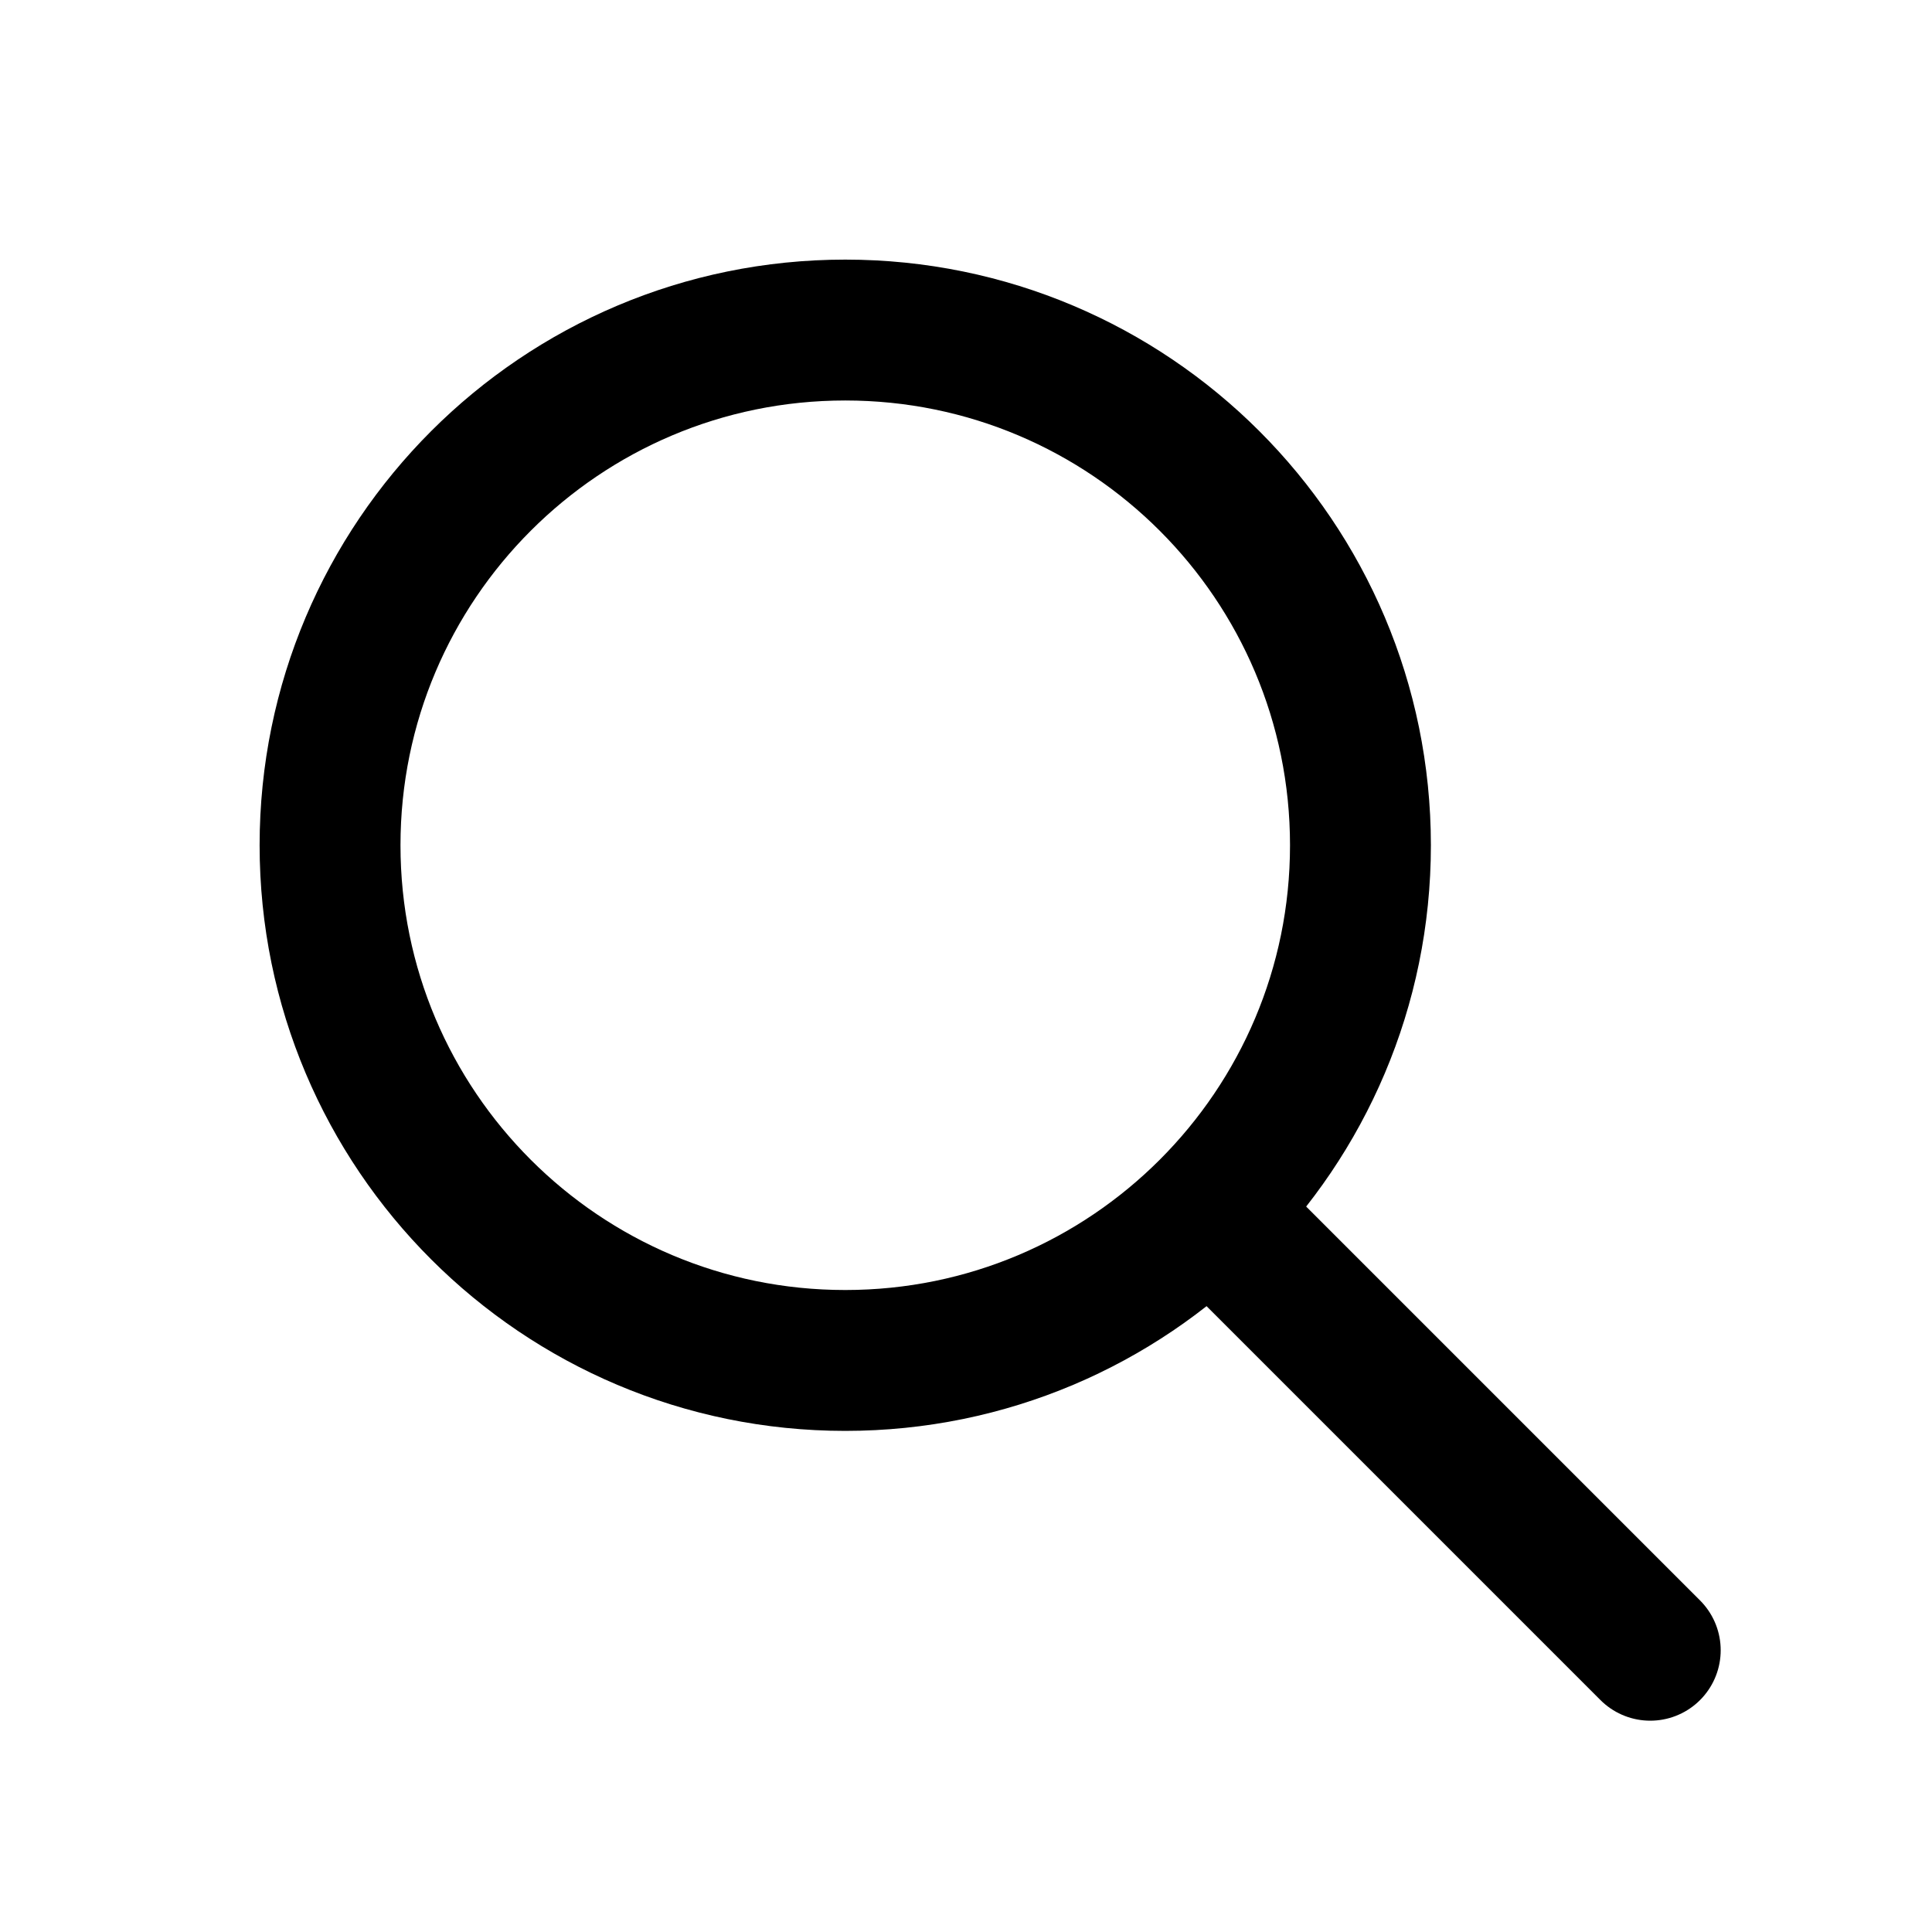
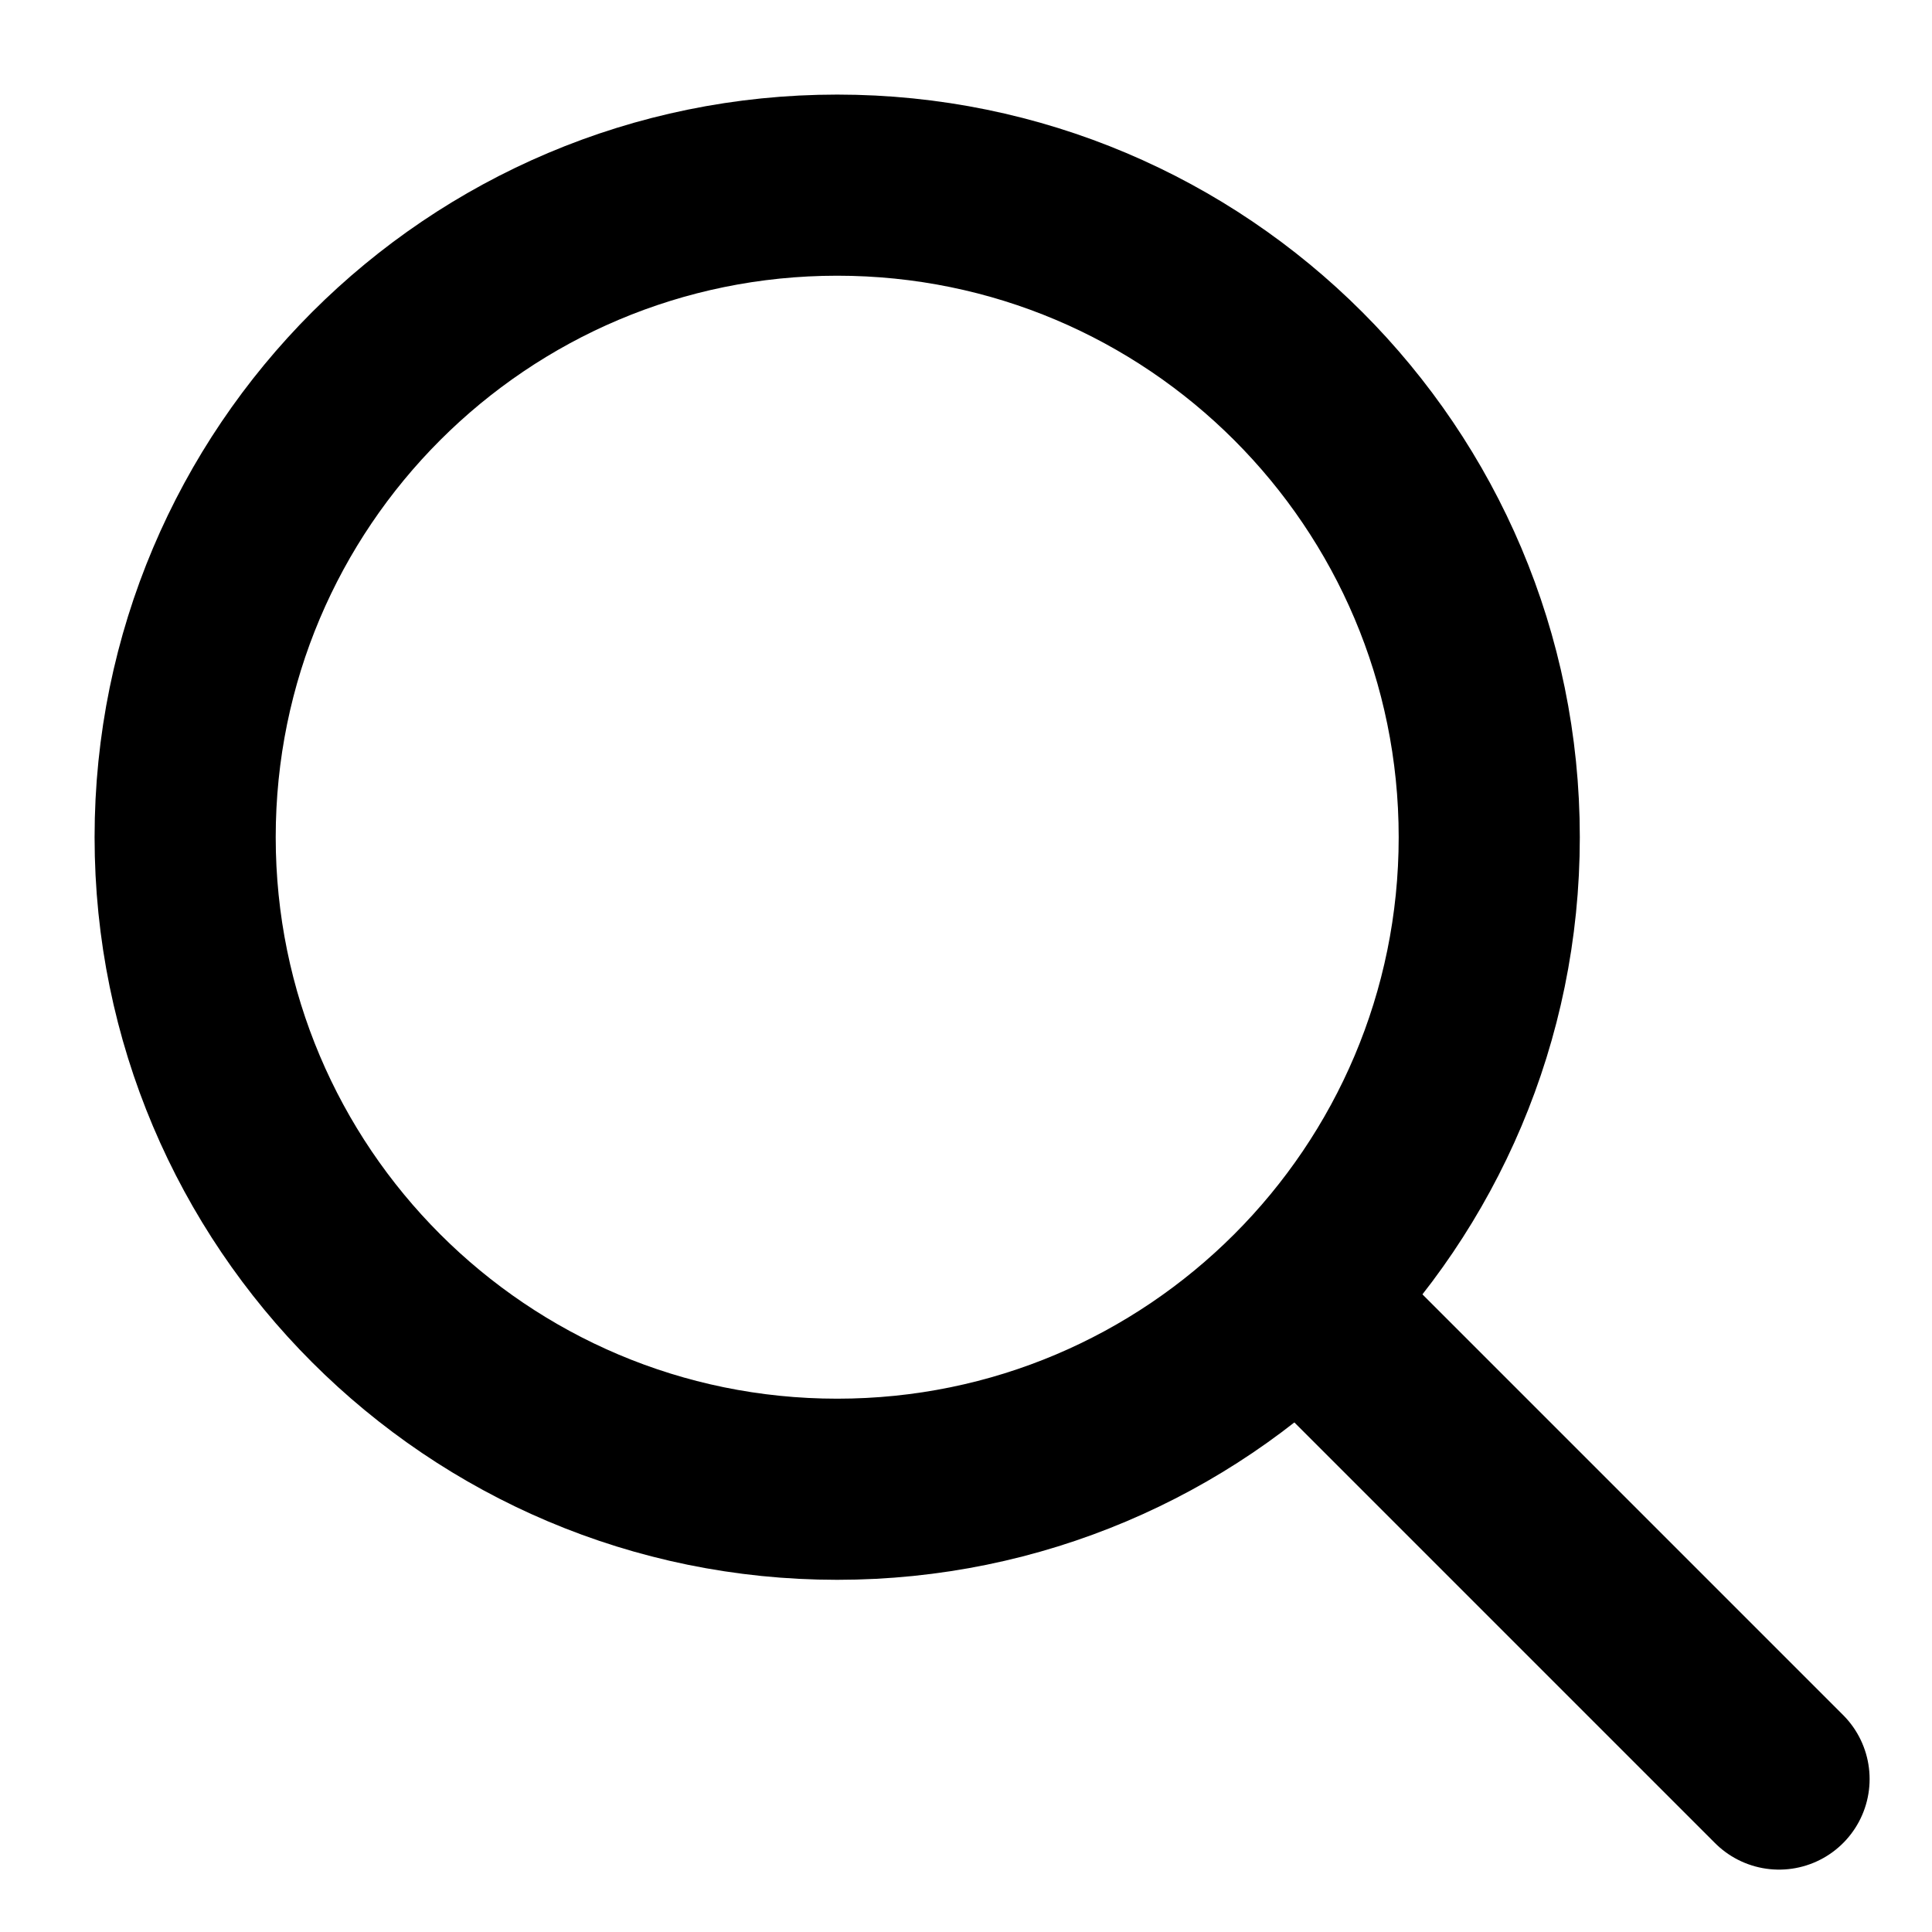
- <svg xmlns="http://www.w3.org/2000/svg" viewBox="0 0 24 24" fill="none" stroke="currentColor" stroke-width="1.75" stroke-linecap="round" stroke-linejoin="round" aria-hidden="true">
-   <circle cx="10.5" cy="10.5" r="6.4" />
-   <path d="m15.2 15.2 5.3 5.3" />
+ <svg xmlns="http://www.w3.org/2000/svg" viewBox="0 0 24 24" fill="none" stroke="currentColor" stroke-width="2.25" stroke-linecap="round" stroke-linejoin="round" aria-hidden="true">
+   <circle cx="10.4" cy="10.4" r="8.1" />
+   <path d="m16.4 16.4 5.7 5.7" />
</svg>
